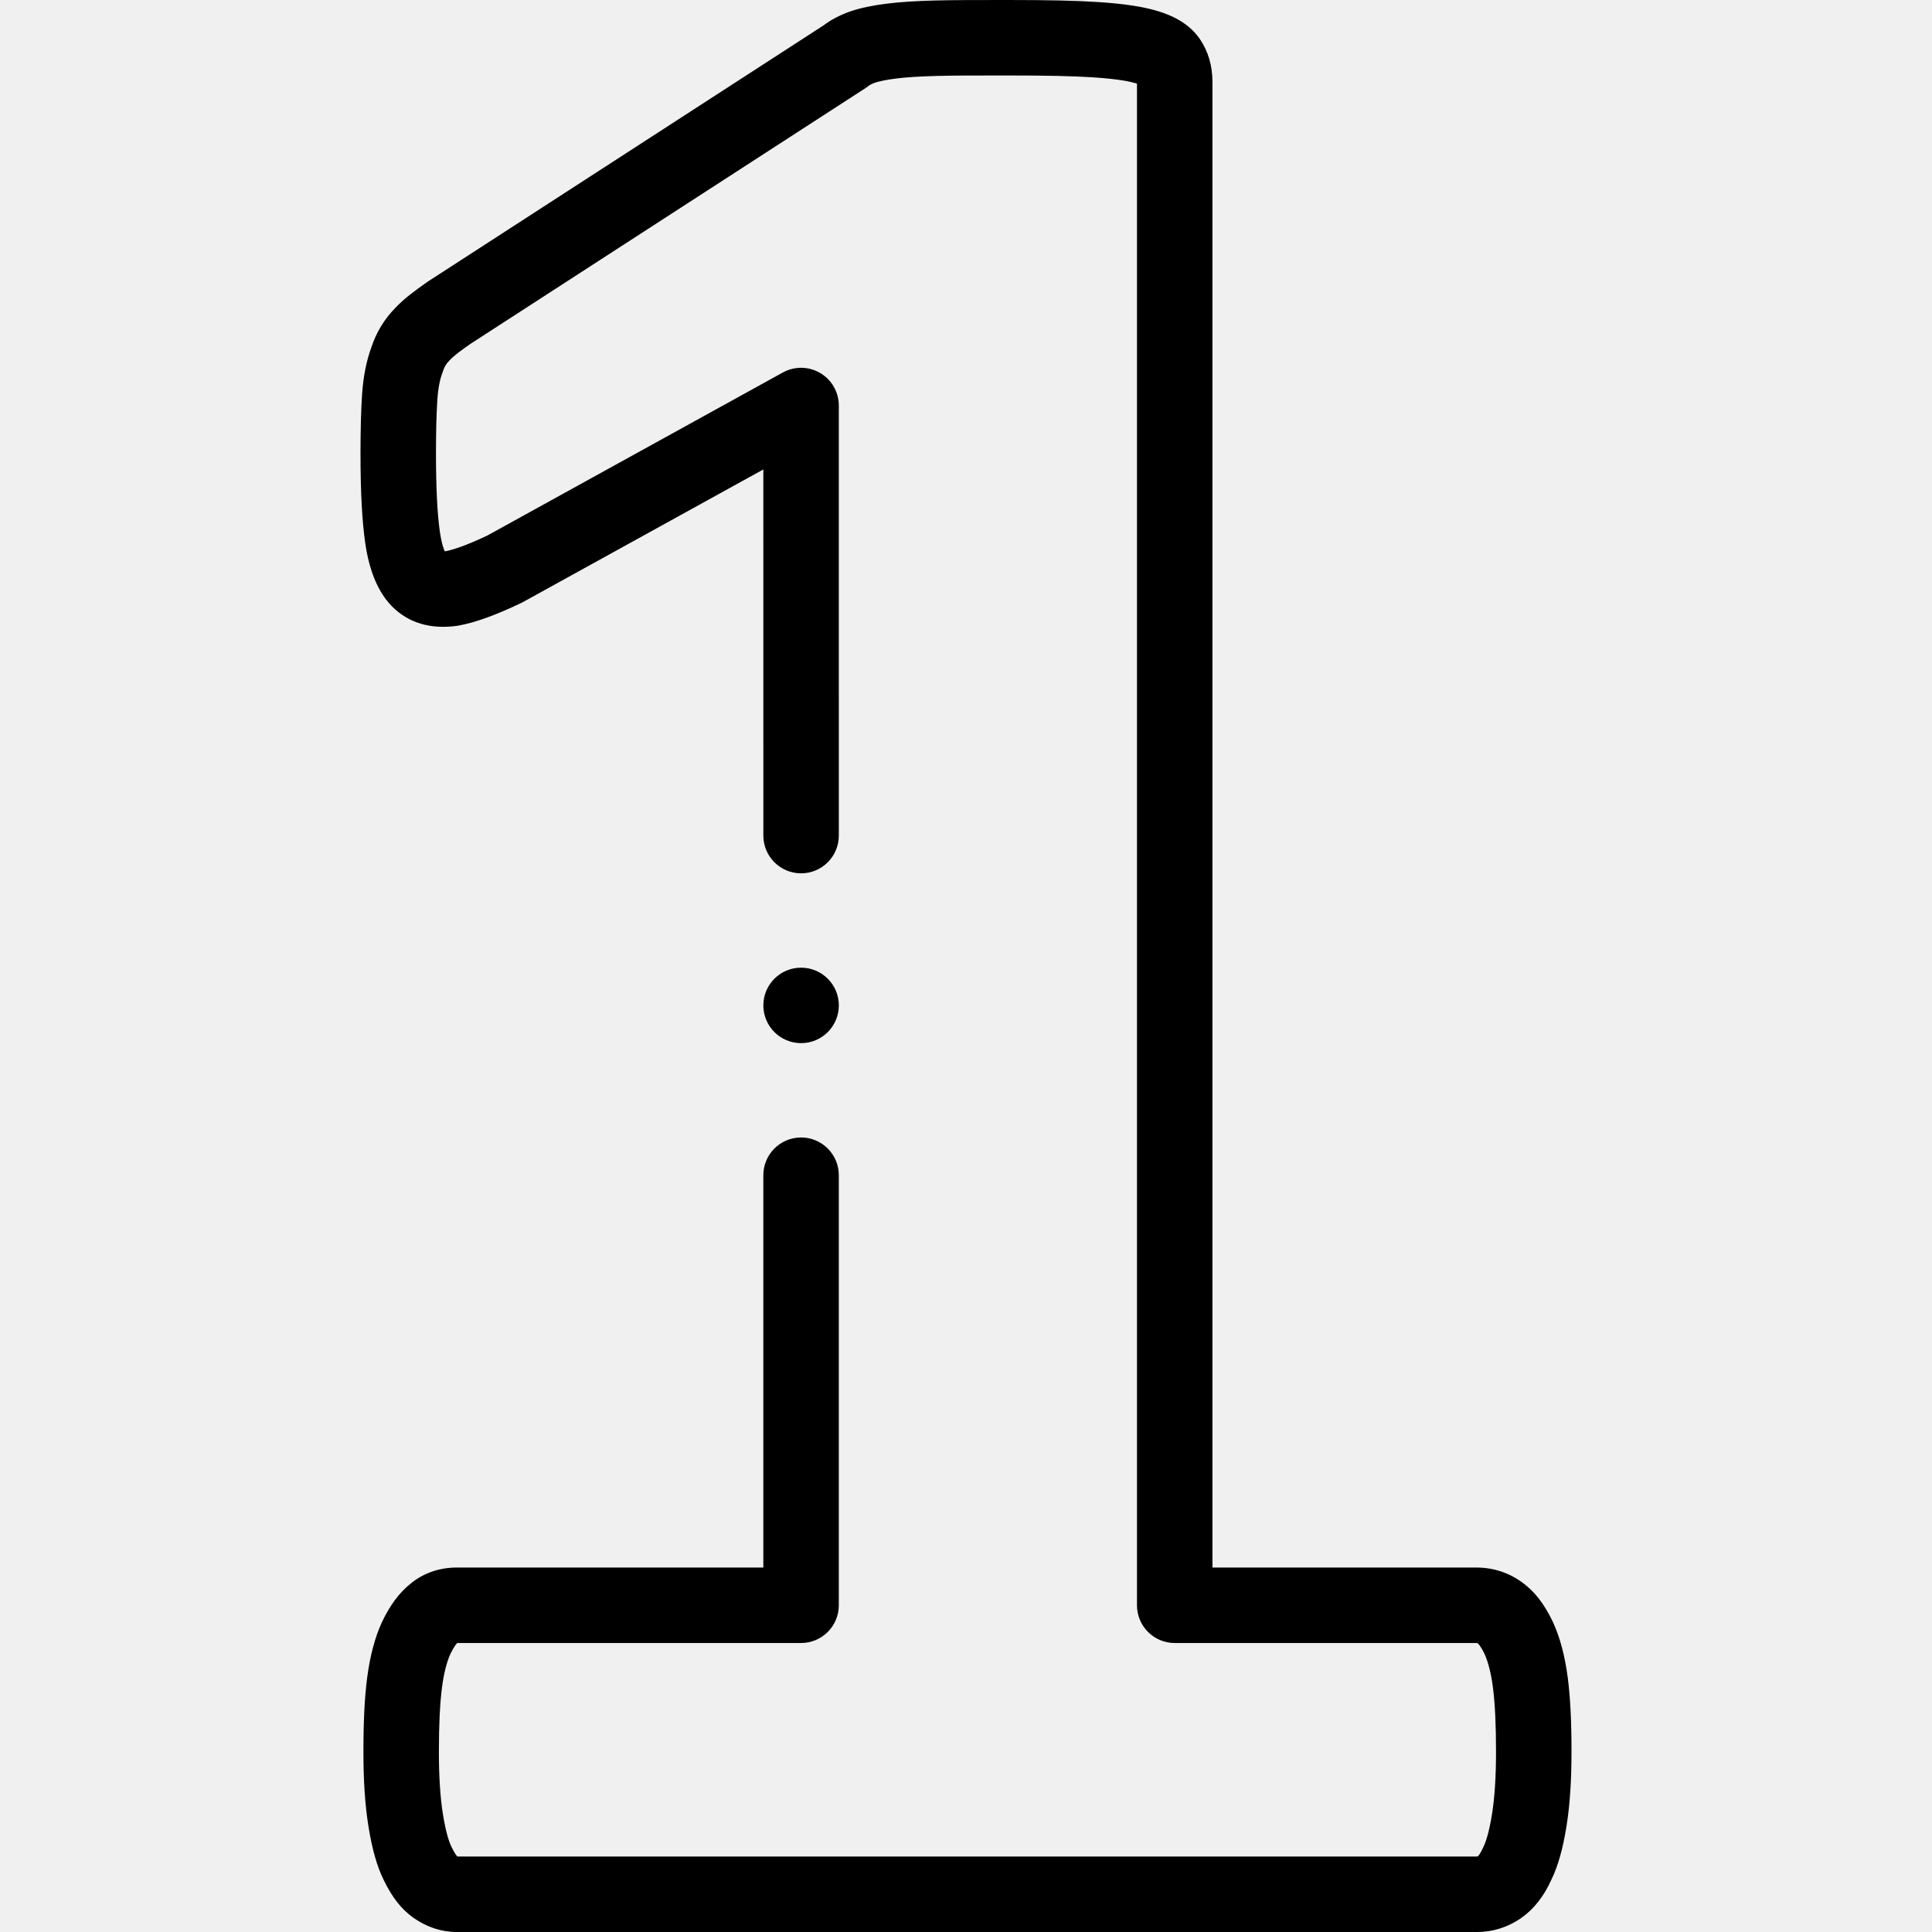
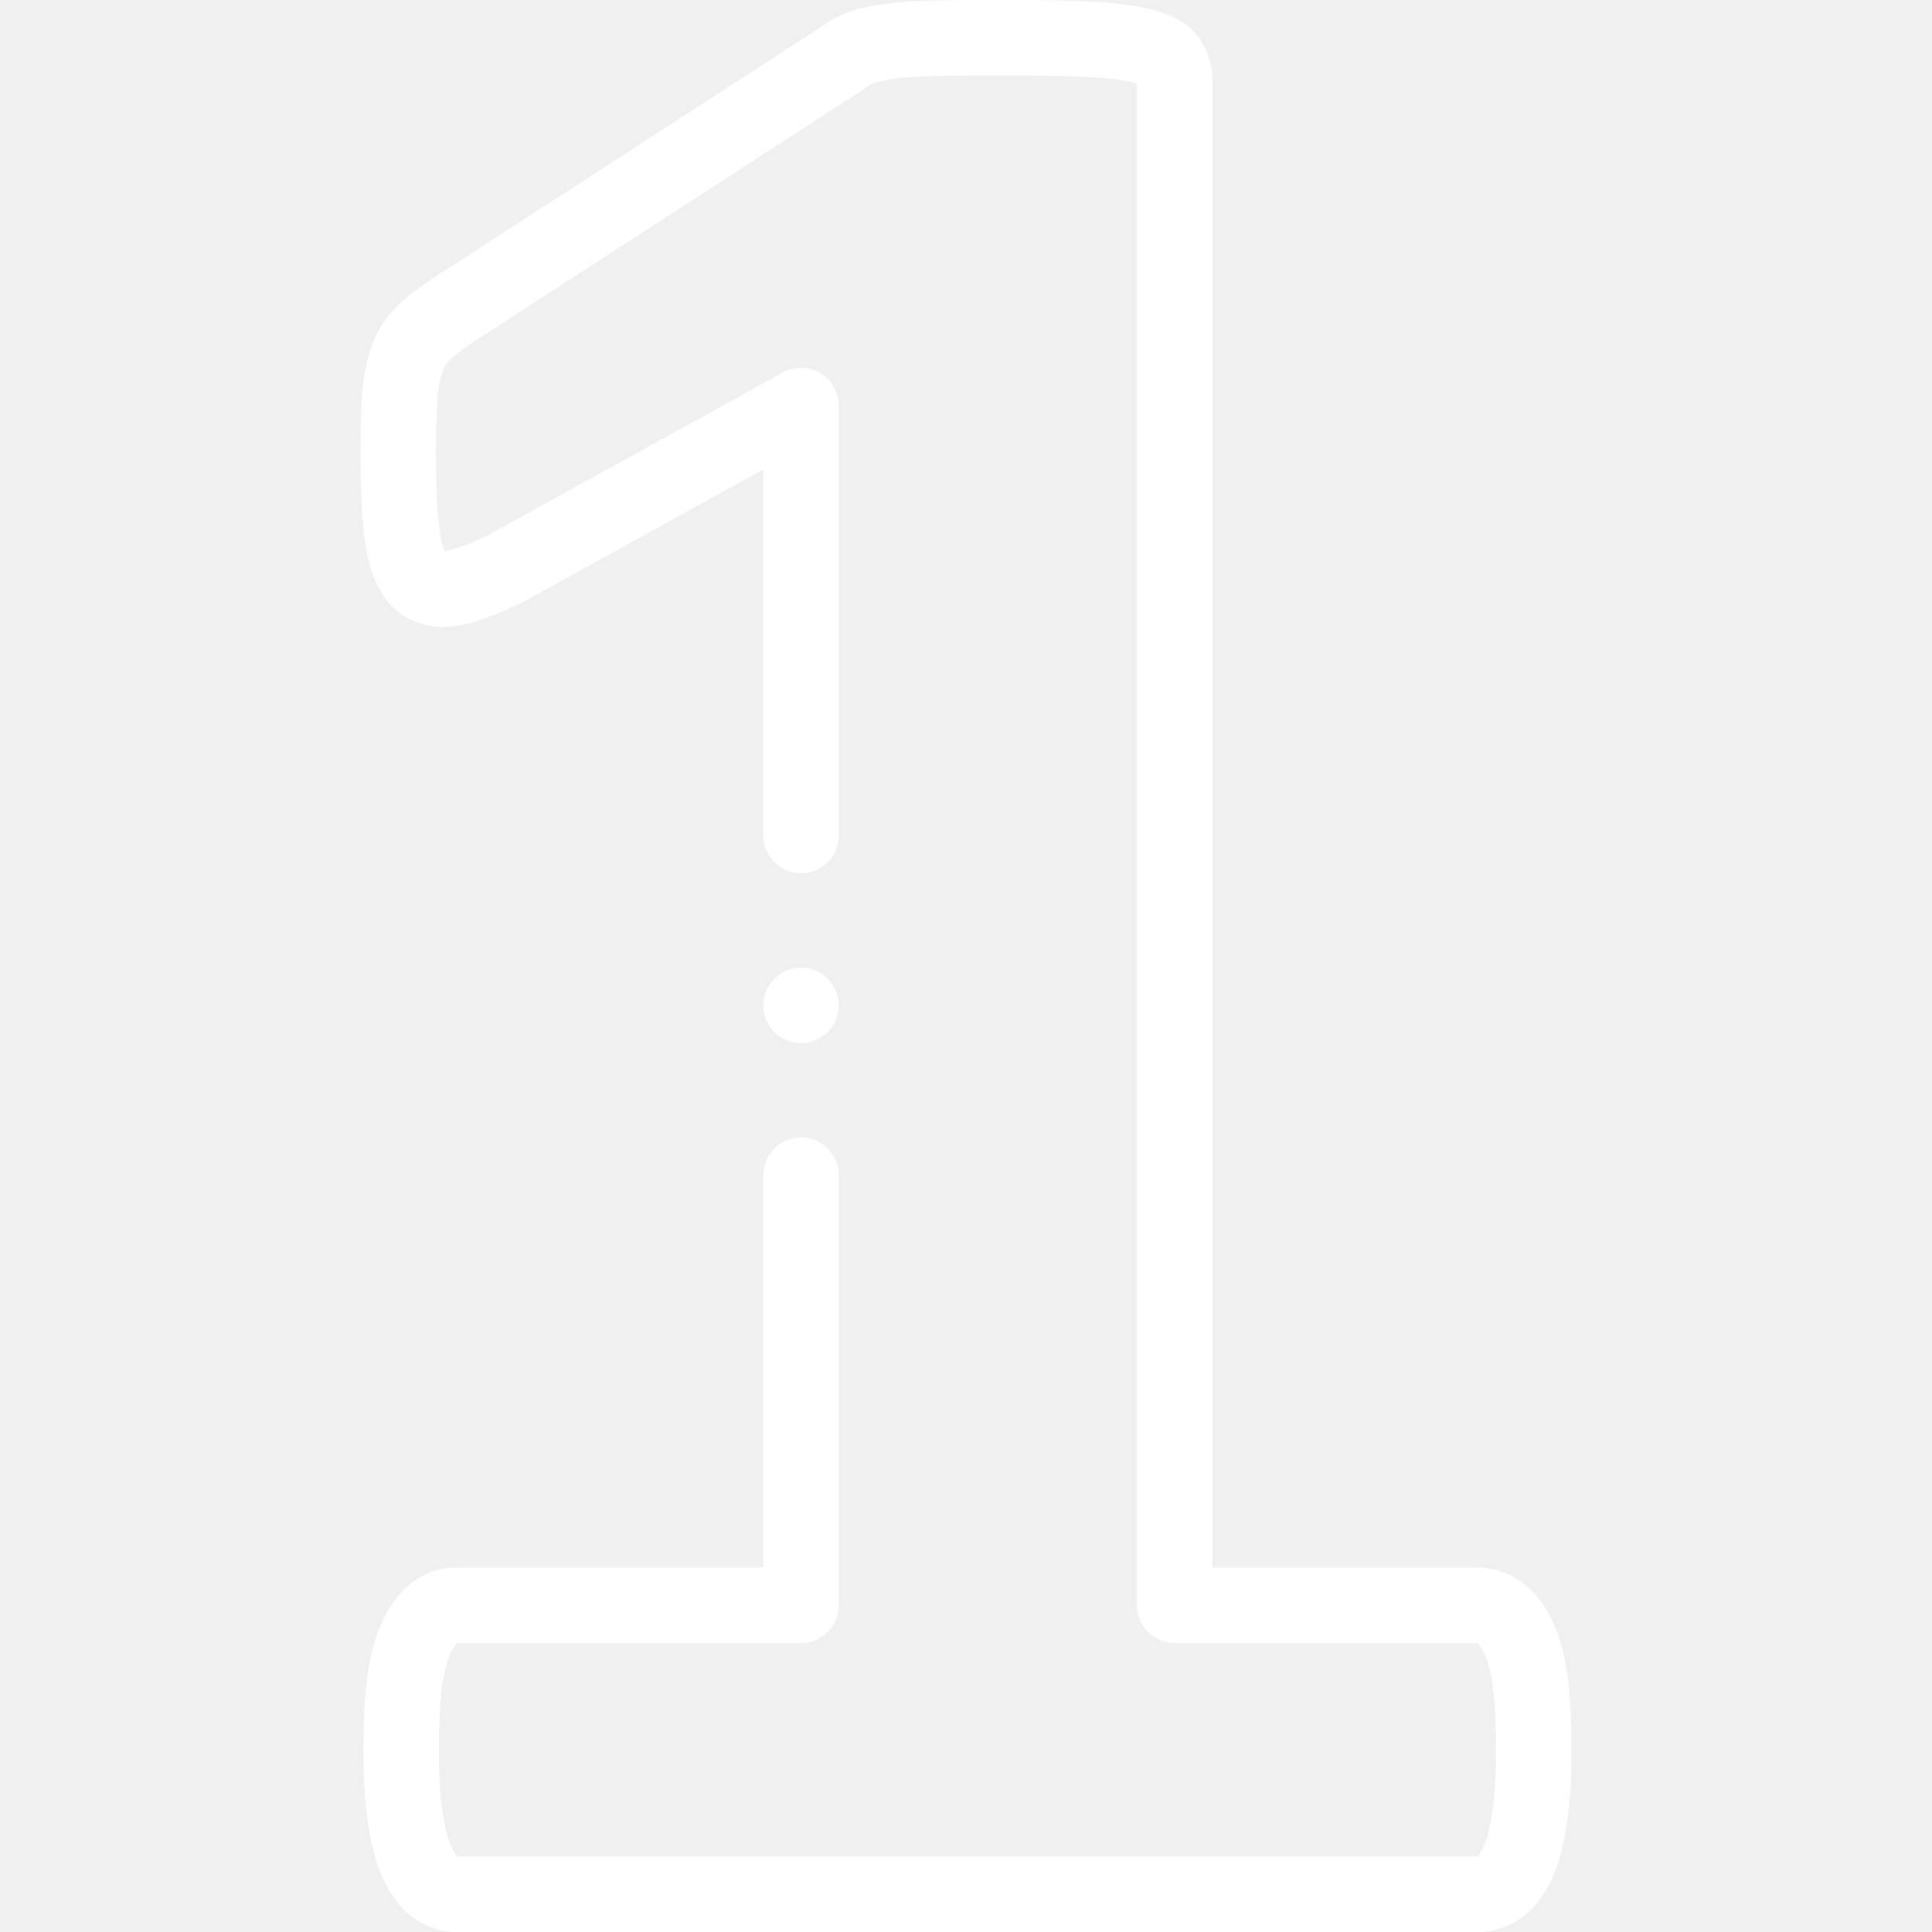
- <svg xmlns="http://www.w3.org/2000/svg" id="Layer_1" enable-background="new 0 0 511.999 511.999" height="512" viewBox="0 0 511.999 511.999" width="512">
+ <svg xmlns="http://www.w3.org/2000/svg" id="Layer_1" enable-background="new 0 0 511.999 511.999" height="512" viewBox="0 0 511.999 511.999" width="512" fill="white">
  <g>
    <g>
      <path d="m415.475 444.61c-.768-5.827-2.049-10.644-3.918-14.723-.022-.051-.046-.101-.07-.15-2.238-4.68-4.782-7.96-8.008-10.325-3.619-2.652-7.733-3.997-12.23-3.997h-69.938v-393.683c0-4.236-1.086-8.013-3.225-11.218-2.378-3.568-6.148-6.071-11.524-7.648-3.721-1.125-8.83-1.887-15.613-2.329-5.681-.371-13.04-.537-23.861-.537-7.996 0-14.313 0-19.345.132-5.267.138-9.604.426-12.839.848-3.715.464-6.789 1.113-9.399 1.982-.067.022-.134.046-.201.069-2.763.986-5.081 2.2-7.066 3.701l-104.597 67.718c-.094.061-.186.123-.277.187-3.656 2.544-6.378 4.602-8.581 6.942-2.908 2.947-5.049 6.468-6.366 10.471-1.321 3.563-2.152 7.788-2.47 12.565-.271 4.083-.409 9.338-.409 15.62 0 10.16.414 17.93 1.266 23.754 1.073 7.327 3.319 12.723 6.867 16.492.07.074.141.147.212.22 4.391 4.389 10.178 6.123 17.204 5.154.131-.018.261-.039.391-.062 4.389-.784 9.82-2.739 16.604-5.978.177-.084.351-.174.522-.269l63.688-35.138.003 97.033c0 5.523 4.478 10 10 10s10-4.478 10-10l-.003-113.972c0-3.538-1.87-6.813-4.916-8.611-3.048-1.799-6.818-1.854-9.915-.145l-78.256 43.176c-5.922 2.811-9.253 3.827-11.043 4.176-.11.014-.21.023-.301.03-.35-.77-.87-2.281-1.269-5.004-.7-4.787-1.055-11.805-1.055-20.858 0-5.842.123-10.65.365-14.291.241-3.623.841-5.825 1.301-7.034.066-.173.127-.349.184-.525.364-1.144.878-2.006 1.667-2.794.088-.088.174-.178.258-.269 1.039-1.119 3.169-2.663 5.339-4.176l104.807-67.854c.279-.181.548-.375.807-.582.176-.141.623-.429 1.659-.807 1.321-.429 3.158-.791 5.512-1.086 2.606-.34 6.251-.573 10.83-.693 4.77-.122 10.971-.122 18.822-.122 10.369 0 17.326.152 22.558.494 6.808.444 9.906 1.145 11.146 1.521.038.012.075.022.113.034.147.043.282.084.405.124v403.241c0 5.522 4.478 10 10 10h79.938c.14 0 .216.012.226.014.016.007.079.039.179.113.027.02.676.512 1.755 2.749.995 2.2 1.748 5.203 2.233 8.896.553 4.311.821 9.883.821 17.036 0 6.495-.35 12-1.038 16.362-.809 5.122-1.691 7.623-2.289 8.818-.08.16-.156.323-.228.487-.622 1.428-1.171 1.95-1.164 1.953-.04.028-.079.055-.119.084-.076.055-.1.071-.246.071h-270.123c-.029-.018-.064-.041-.106-.07-.133-.144-.672-.775-1.433-2.366-.025-.052-.05-.104-.076-.155-.599-1.198-1.482-3.701-2.291-8.823-.689-4.363-1.039-9.867-1.039-16.361 0-7.151.269-12.724.818-17.003.49-3.726 1.243-6.729 2.237-8.929.924-1.915 1.584-2.658 1.809-2.876h91.118c5.523 0 10-4.478 10-10v-113.971c0-5.522-4.477-10-10-10s-10 4.478-10 10v103.972h-81.283c-4.617 0-8.848 1.489-12.249 4.31-2.926 2.341-5.372 5.618-7.474 10.014-.023.05-.047.099-.07.149-1.869 4.079-3.15 8.896-3.921 14.755-.671 5.235-.984 11.457-.984 19.58 0 7.642.42 14.015 1.283 19.481.99 6.266 2.298 10.896 4.115 14.563 2.18 4.535 4.756 7.801 7.873 9.978 3.464 2.457 7.414 3.755 11.428 3.755h270.369c4.266 0 8.349-1.298 11.813-3.755 3.271-2.284 6.015-5.784 7.951-10.139 1.776-3.639 3.062-8.226 4.037-14.401.862-5.467 1.282-11.839 1.282-19.481 0-8.125-.313-14.347-.987-19.614z" />
      <path d="m212.299 276.443c5.523 0 10-4.478 10-10s-4.477-10-10-10h-.007c-5.523 0-9.996 4.478-9.996 10s4.48 10 10.003 10z" />
    </g>
  </g>
</svg>
